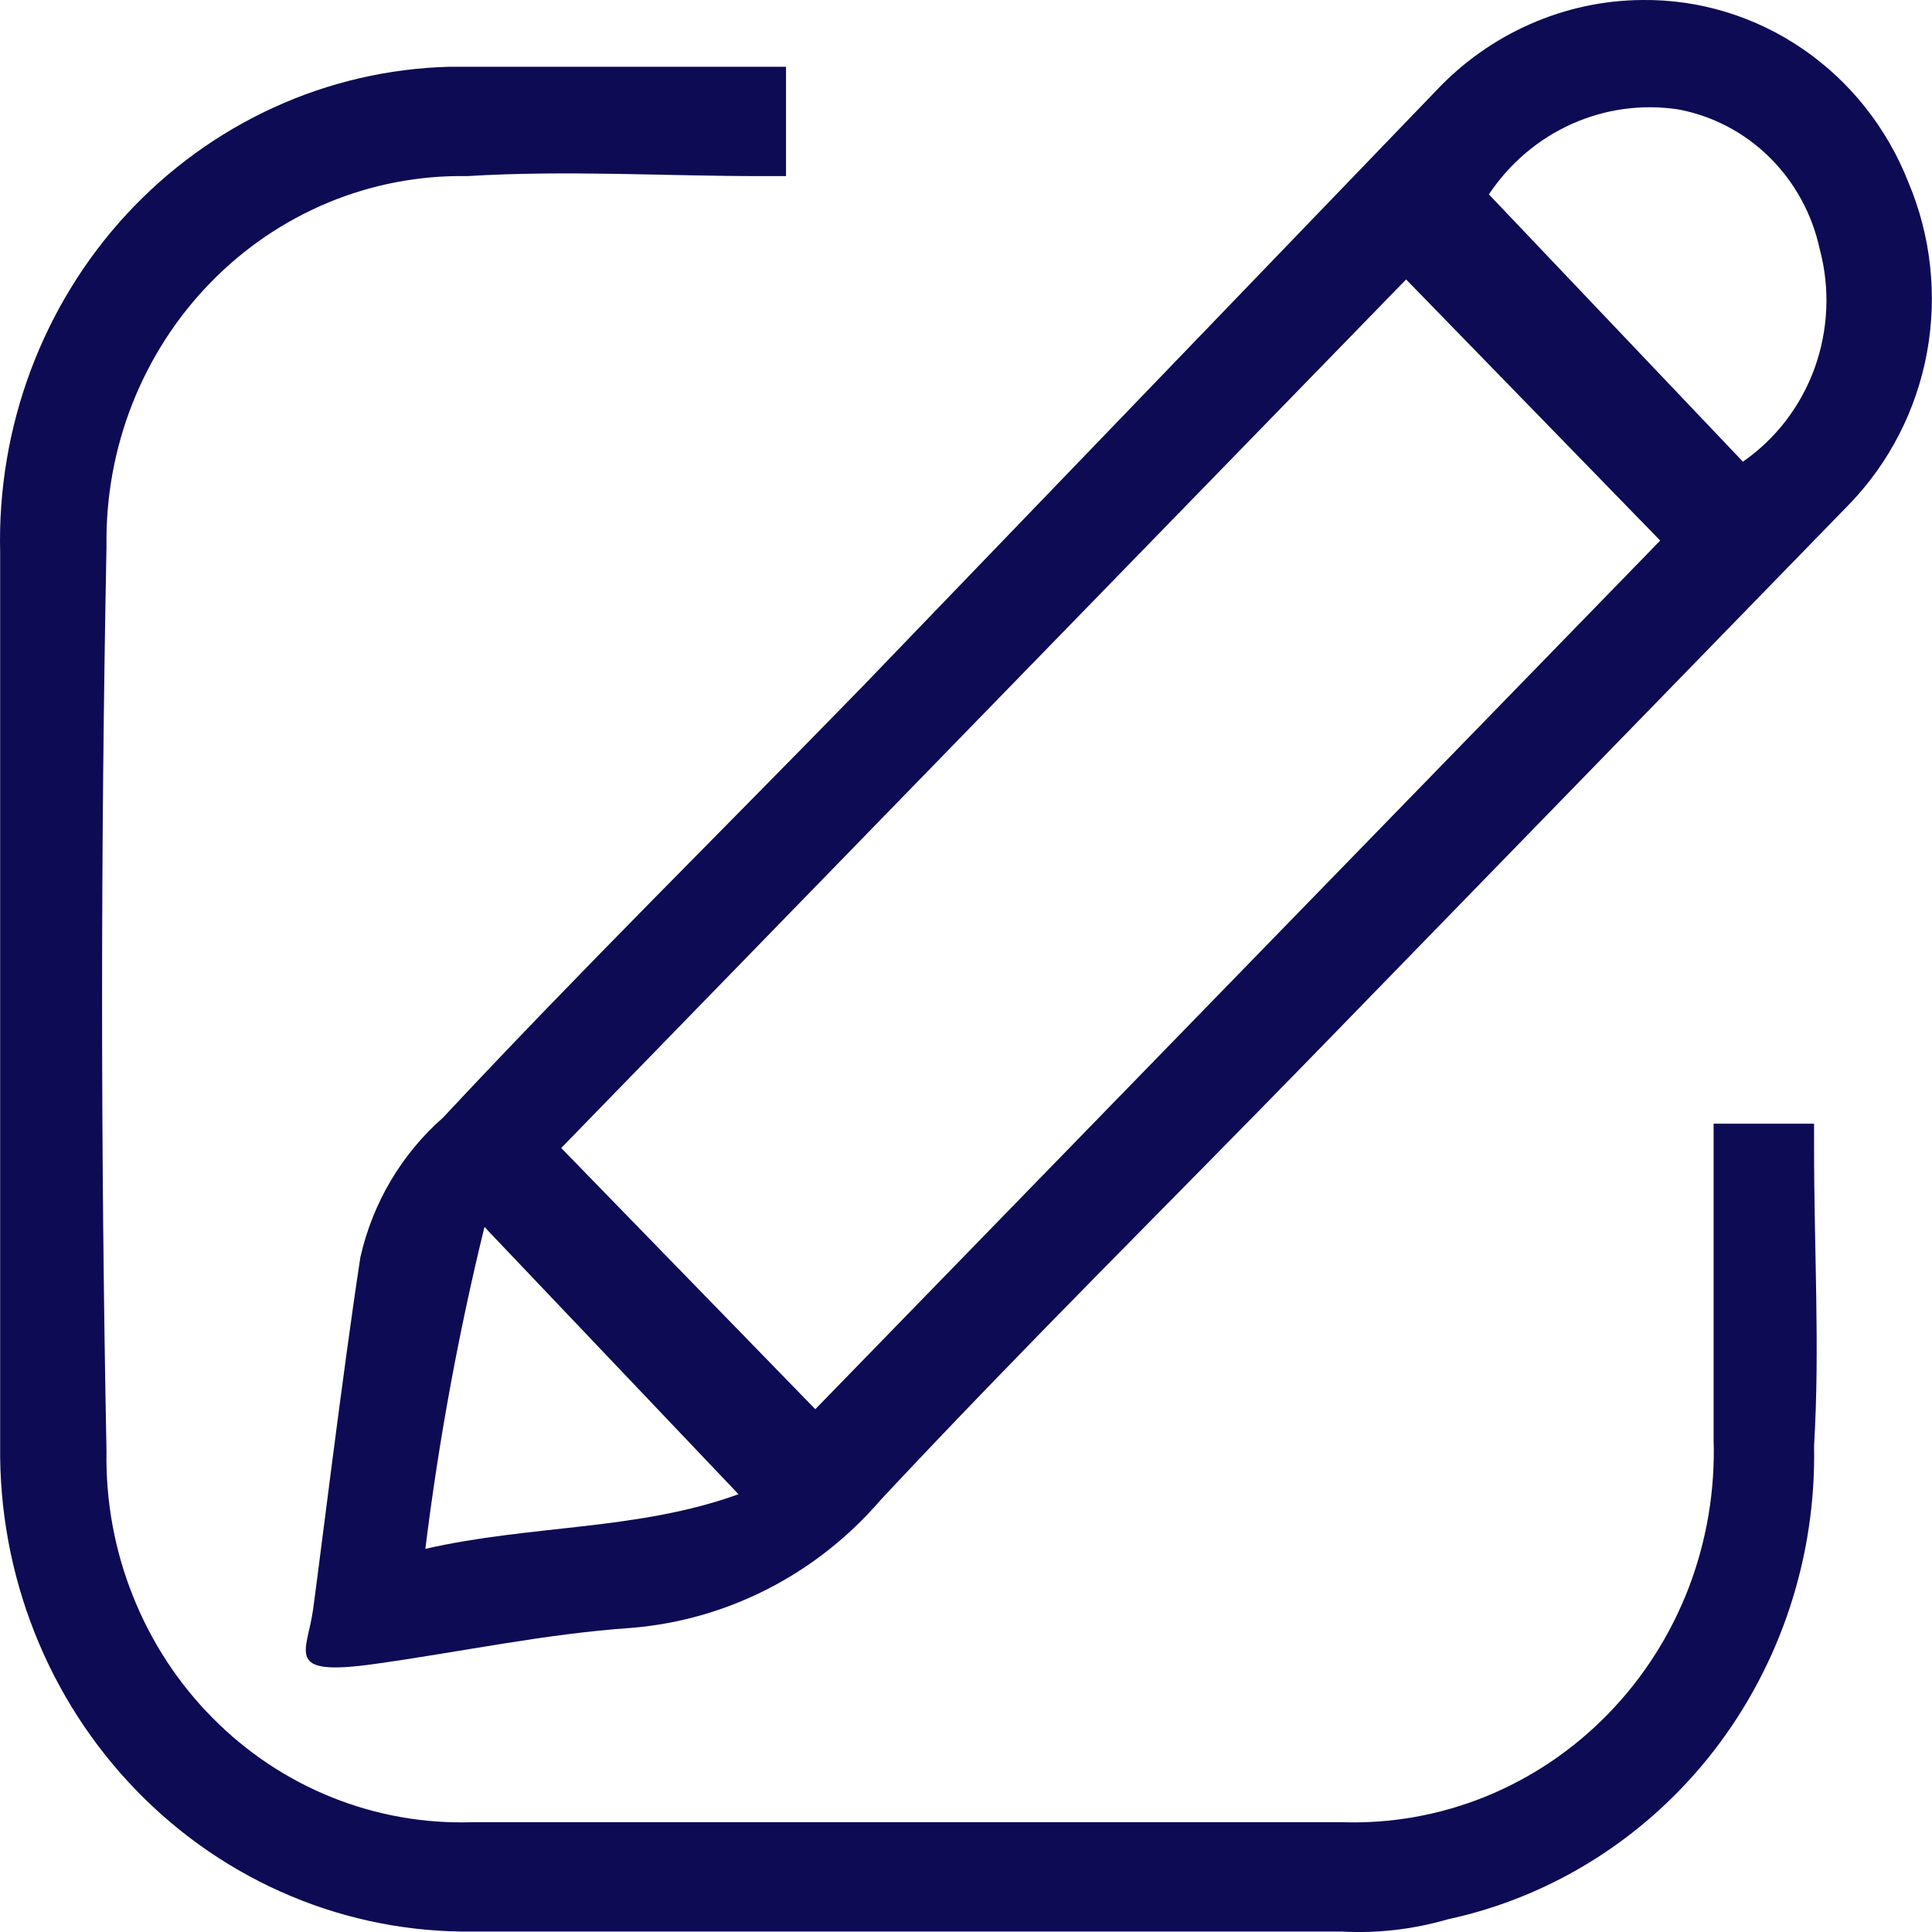
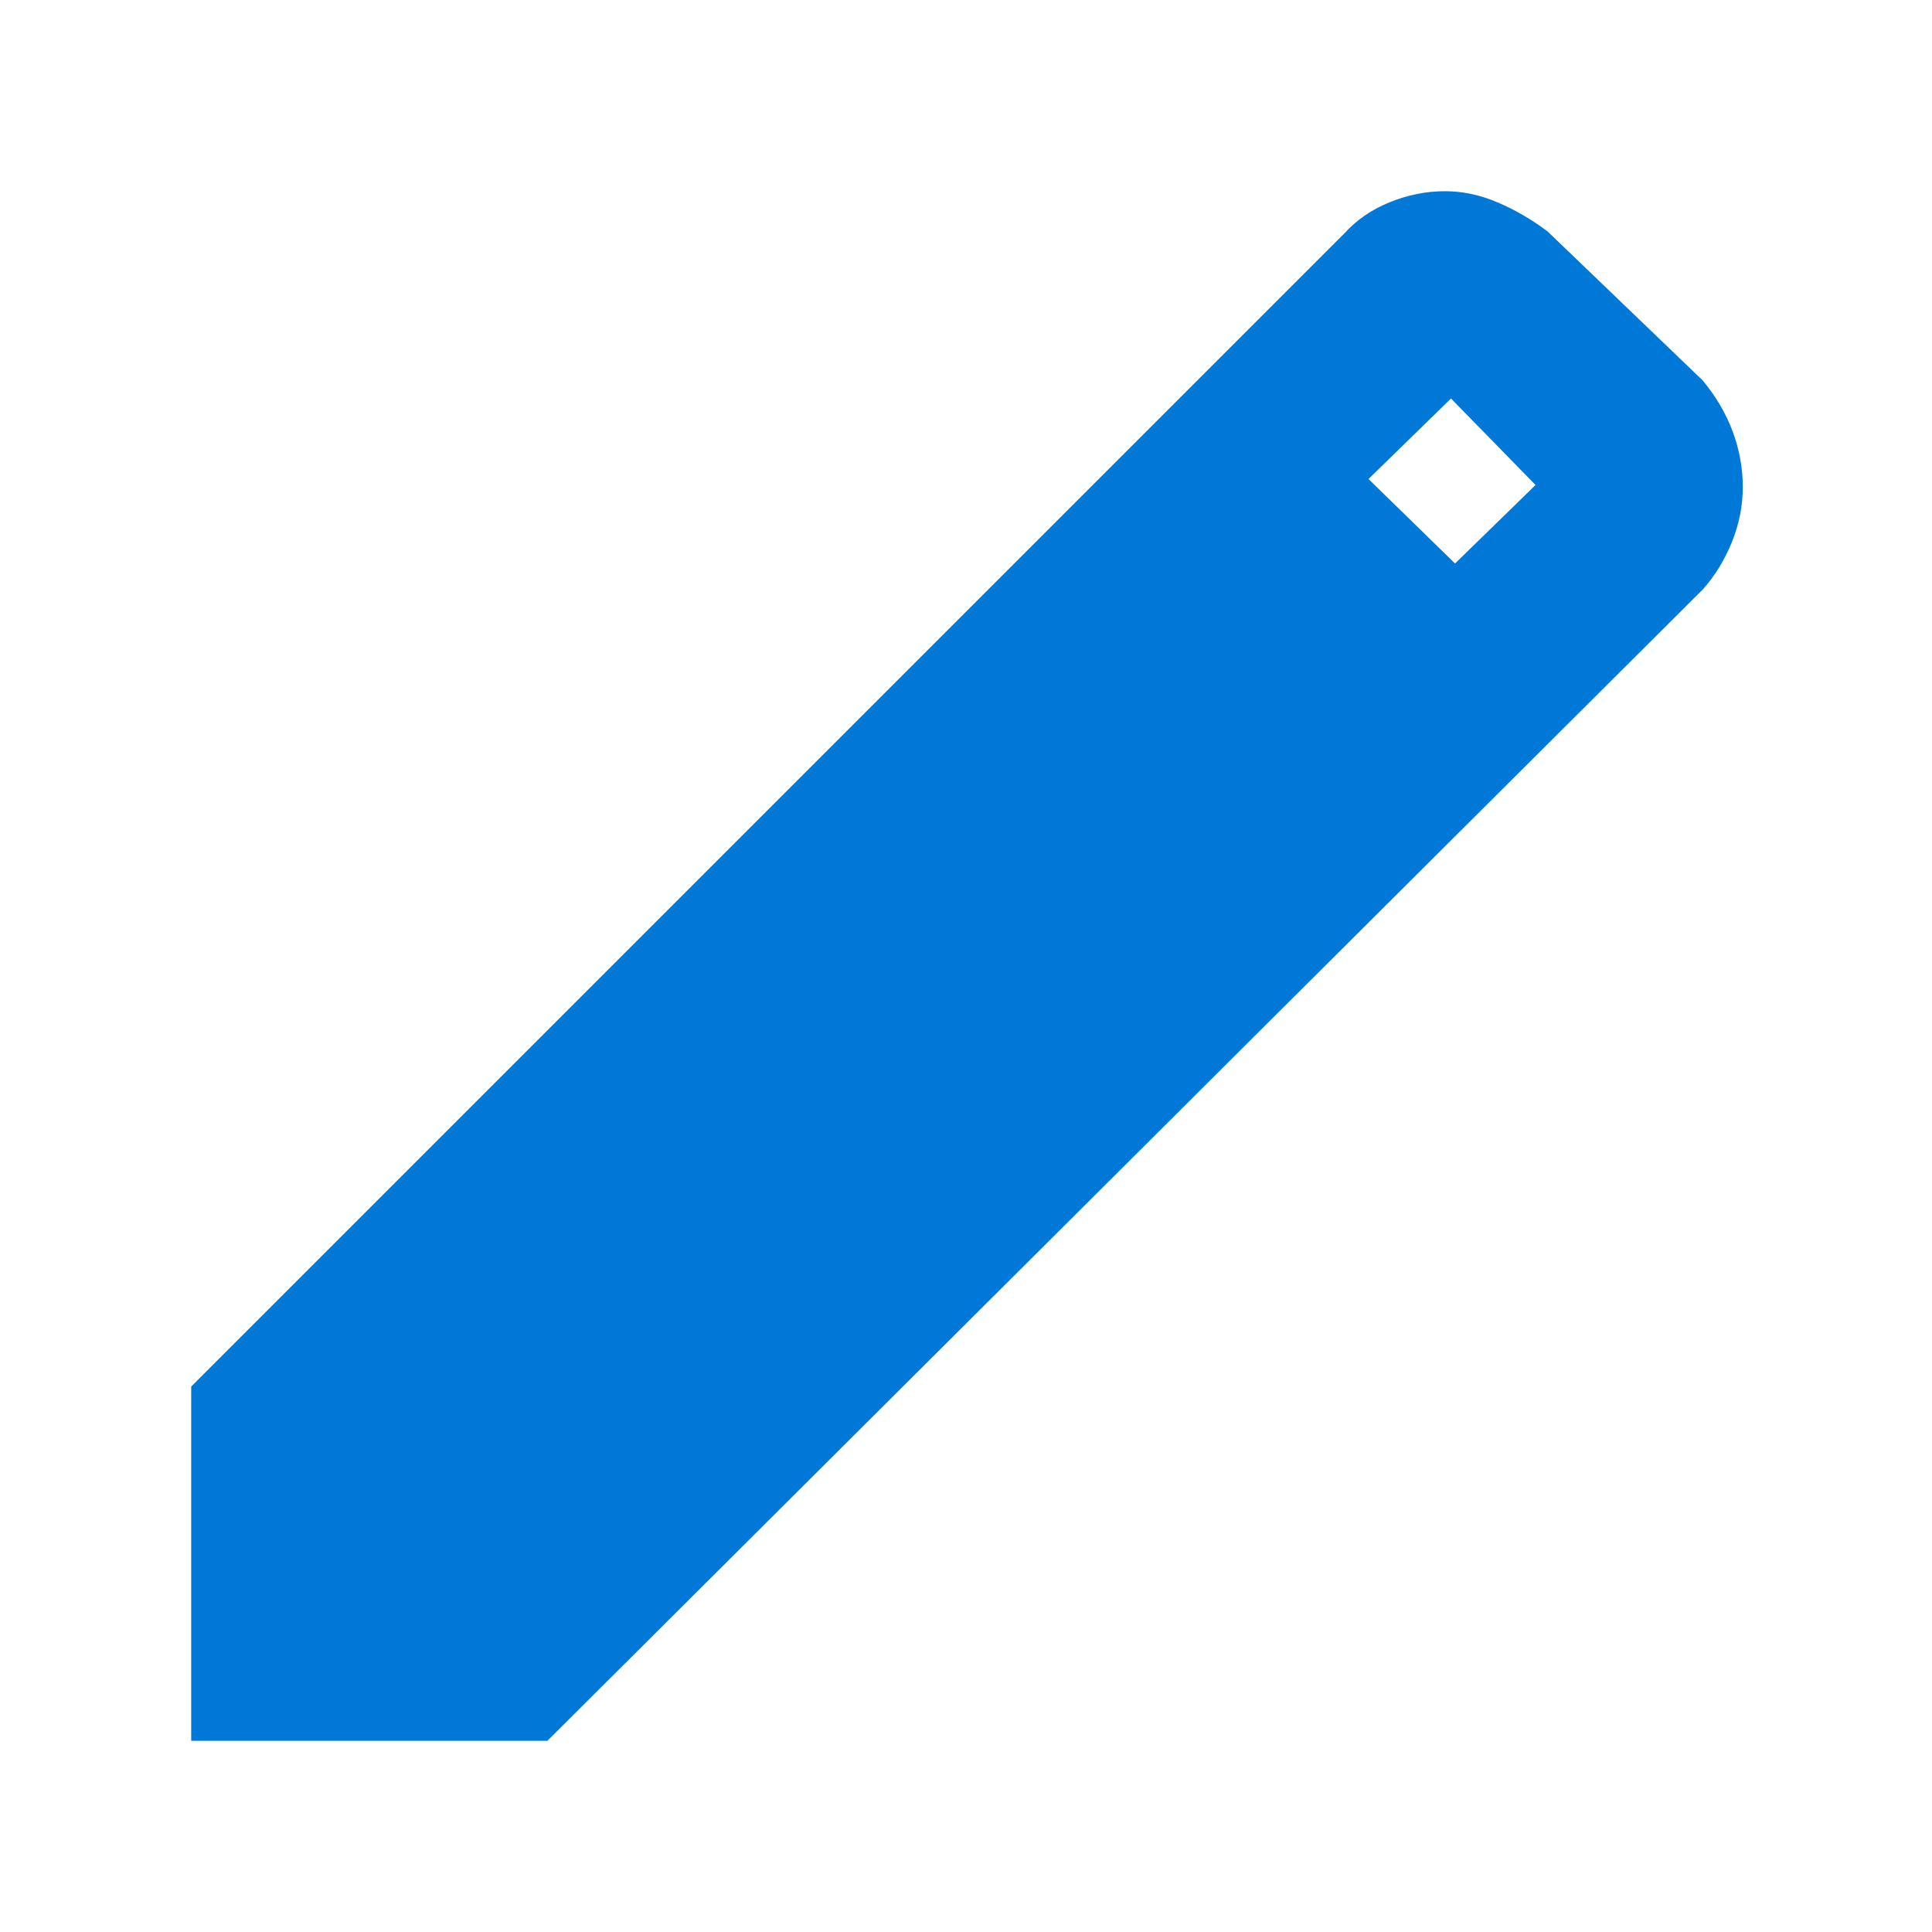
- <svg xmlns="http://www.w3.org/2000/svg" width="25" height="25" viewBox="0 0 25 25" fill="none">
-   <path d="M21.254 0C21.991 -0.008 22.714 0.213 23.328 0.634C23.941 1.054 24.418 1.655 24.694 2.358C24.987 3.051 25.071 3.819 24.935 4.562C24.799 5.304 24.448 5.988 23.93 6.524L16.972 13.676C15.137 15.562 13.226 17.449 11.391 19.414C10.568 20.369 9.417 20.96 8.18 21.064C7.033 21.143 5.963 21.378 4.816 21.536C3.669 21.693 3.975 21.379 4.051 20.828C4.128 20.278 4.434 17.763 4.663 16.27C4.822 15.565 5.198 14.931 5.733 14.462C7.492 12.576 9.327 10.768 11.162 8.882L18.578 1.179C18.925 0.809 19.34 0.514 19.8 0.312C20.259 0.109 20.754 0.003 21.254 0ZM10.55 18.235L21.483 6.995L18.195 3.616L7.262 14.855L10.55 18.235ZM22.553 5.974C22.978 5.68 23.303 5.256 23.481 4.763C23.659 4.269 23.683 3.73 23.547 3.223C23.449 2.769 23.222 2.355 22.896 2.034C22.569 1.712 22.157 1.497 21.712 1.415C21.245 1.345 20.768 1.411 20.336 1.605C19.903 1.8 19.533 2.115 19.266 2.515L22.553 5.974ZM6.269 15.877C5.933 17.248 5.678 18.639 5.504 20.042C6.88 19.728 8.256 19.807 9.556 19.335L6.269 15.877Z" fill="#0D0B54" />
-   <path d="M10.171 0.864V2.279H9.865C8.565 2.279 7.342 2.2 6.042 2.279C5.427 2.268 4.816 2.385 4.245 2.622C3.674 2.86 3.156 3.212 2.721 3.66C2.286 4.107 1.943 4.64 1.712 5.226C1.481 5.813 1.368 6.441 1.378 7.073C1.302 11.003 1.302 14.854 1.378 18.784C1.367 19.424 1.483 20.059 1.719 20.65C1.954 21.242 2.304 21.779 2.748 22.227C3.191 22.676 3.718 23.027 4.298 23.259C4.877 23.491 5.497 23.6 6.118 23.579H17.357C17.995 23.601 18.631 23.488 19.225 23.247C19.819 23.005 20.359 22.641 20.81 22.177C21.262 21.713 21.616 21.158 21.851 20.548C22.085 19.937 22.195 19.283 22.174 18.627V14.54H23.474V14.854C23.474 16.191 23.55 17.448 23.474 18.706C23.503 20.136 23.045 21.531 22.18 22.651C21.314 23.77 20.095 24.543 18.733 24.836C18.286 24.966 17.821 25.02 17.357 24.994H6.118C5.312 25.004 4.512 24.849 3.766 24.536C3.019 24.224 2.341 23.761 1.771 23.175C1.201 22.589 0.75 21.892 0.447 21.124C0.143 20.357 -0.008 19.534 0.002 18.706V7.152C-0.018 6.347 0.116 5.545 0.397 4.794C0.678 4.042 1.1 3.354 1.64 2.77C2.18 2.187 2.826 1.718 3.542 1.391C4.258 1.063 5.029 0.885 5.813 0.864H10.171Z" fill="#0D0B54" />
+ <svg xmlns="http://www.w3.org/2000/svg" width="30" height="30" viewBox="0 0 30 30" fill="none">
+   <path d="M2.969 27.031V21.531L20.875 3.625C21.062 3.417 21.297 3.255 21.578 3.141C21.859 3.026 22.146 2.969 22.438 2.969C22.708 2.969 22.979 3.026 23.25 3.141C23.521 3.255 23.781 3.406 24.031 3.594L26.438 5.906C26.646 6.156 26.802 6.422 26.906 6.703C27.01 6.984 27.062 7.271 27.062 7.562C27.062 7.854 27.005 8.141 26.891 8.422C26.776 8.703 26.625 8.948 26.438 9.156L8.5 27.031H2.969ZM22.594 8.75L23.844 7.531L22.531 6.188L21.25 7.438L22.594 8.75Z" fill="#0078D7" />
</svg>
